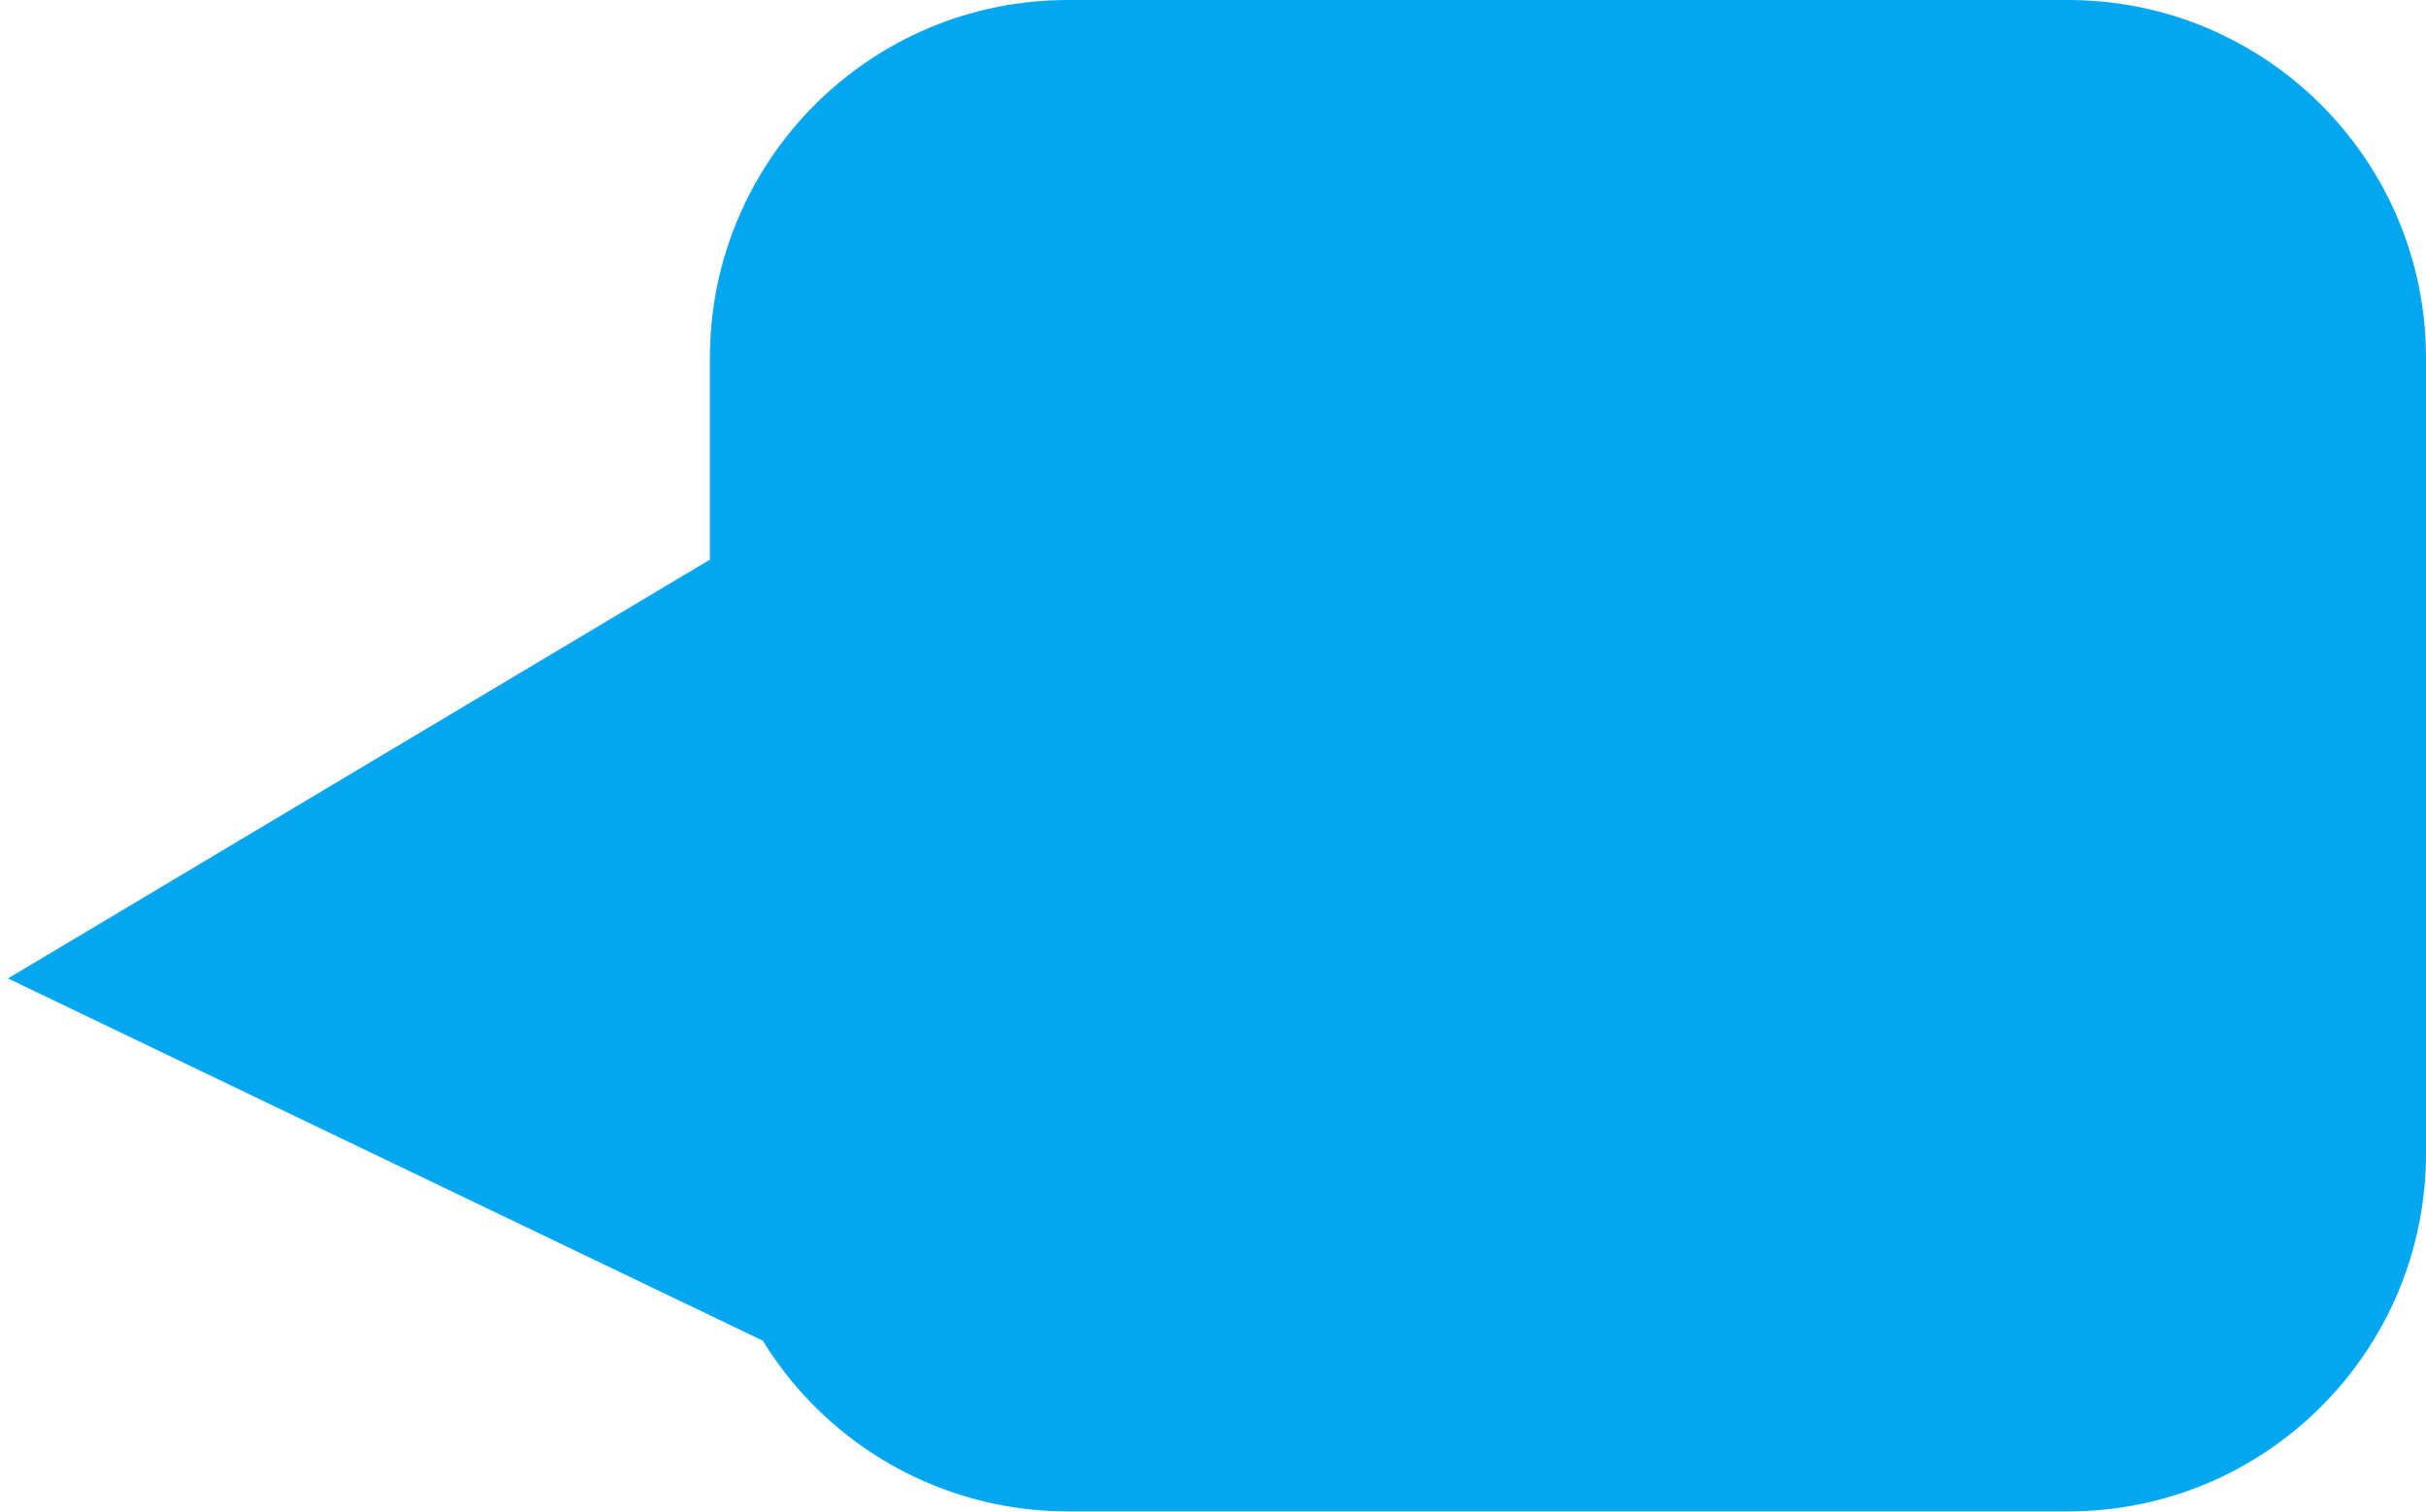
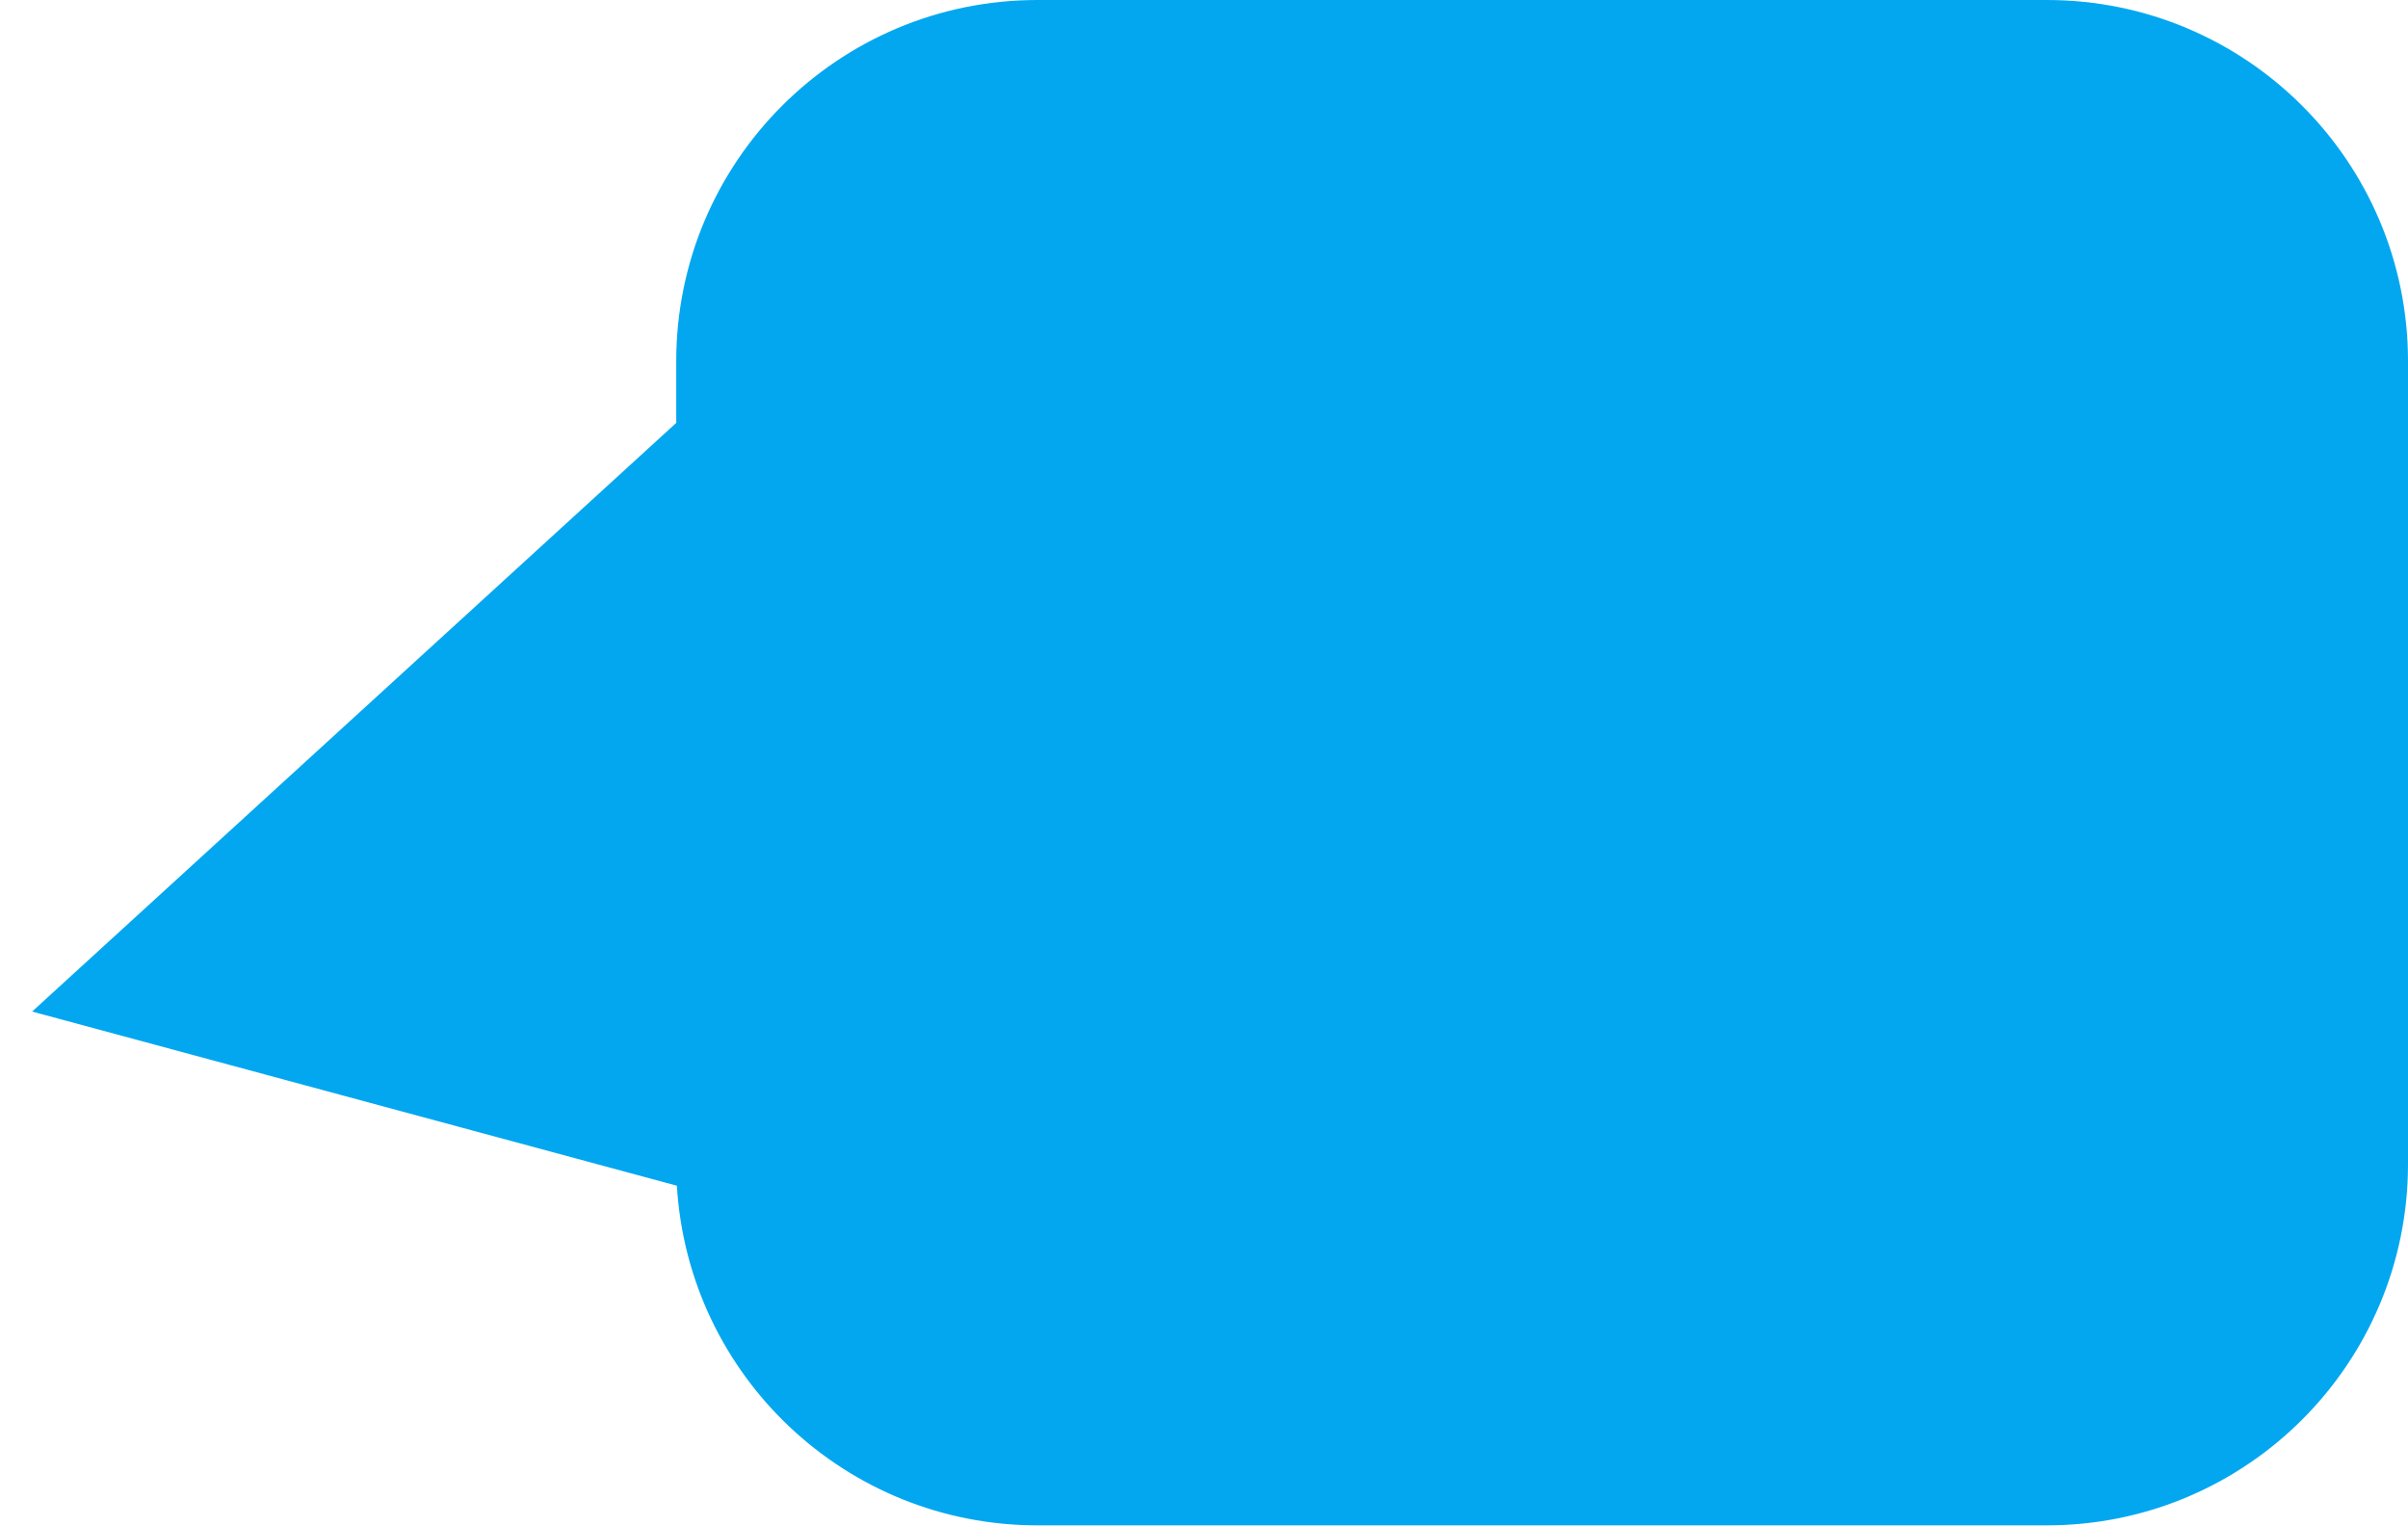
- <svg xmlns="http://www.w3.org/2000/svg" version="1.1" width="61px" height="38px">
-   <g transform="matrix(1 0 0 1 -593 -127 )">
-     <path d="M 610.85 141.07  C 610.85 141.07  610.85 136  610.85 136  C 610.85 131.029  614.88 127  619.85 127  C 619.85 127  645 127  645 127  C 649.971 127  654 131.029  654 136  C 654 136  654 156  654 156  C 654 160.971  649.971 165  645 165  C 645 165  619.85 165  619.85 165  C 616.721 165  613.817 163.375  612.18 160.708  C 612.18 160.708  593.2 151.6  593.2 151.6  C 593.2 151.6  610.85 141.07  610.85 141.07  Z " fill-rule="nonzero" fill="#02a7f0" stroke="none" />
+ <svg xmlns="http://www.w3.org/2000/svg" version="1.1" width="60px" height="38px">
+   <g transform="matrix(1 0 0 1 -665 -192 )">
+     <path d="M 681.85 202.535  C 681.85 202.535  681.85 201  681.85 201  C 681.85 196.029  685.88 192  690.85 192  C 690.85 192  716 192  716 192  C 720.971 192  725 196.029  725 201  C 725 201  725 221  725 221  C 725 225.971  720.971 230  716 230  C 716 230  690.85 230  690.85 230  C 686.089 230  682.152 226.292  681.866 221.539  C 681.866 221.539  665.8 217.2  665.8 217.2  C 665.8 217.2  681.85 202.535  681.85 202.535  Z " fill-rule="nonzero" fill="#02a7f0" stroke="none" />
  </g>
</svg>
